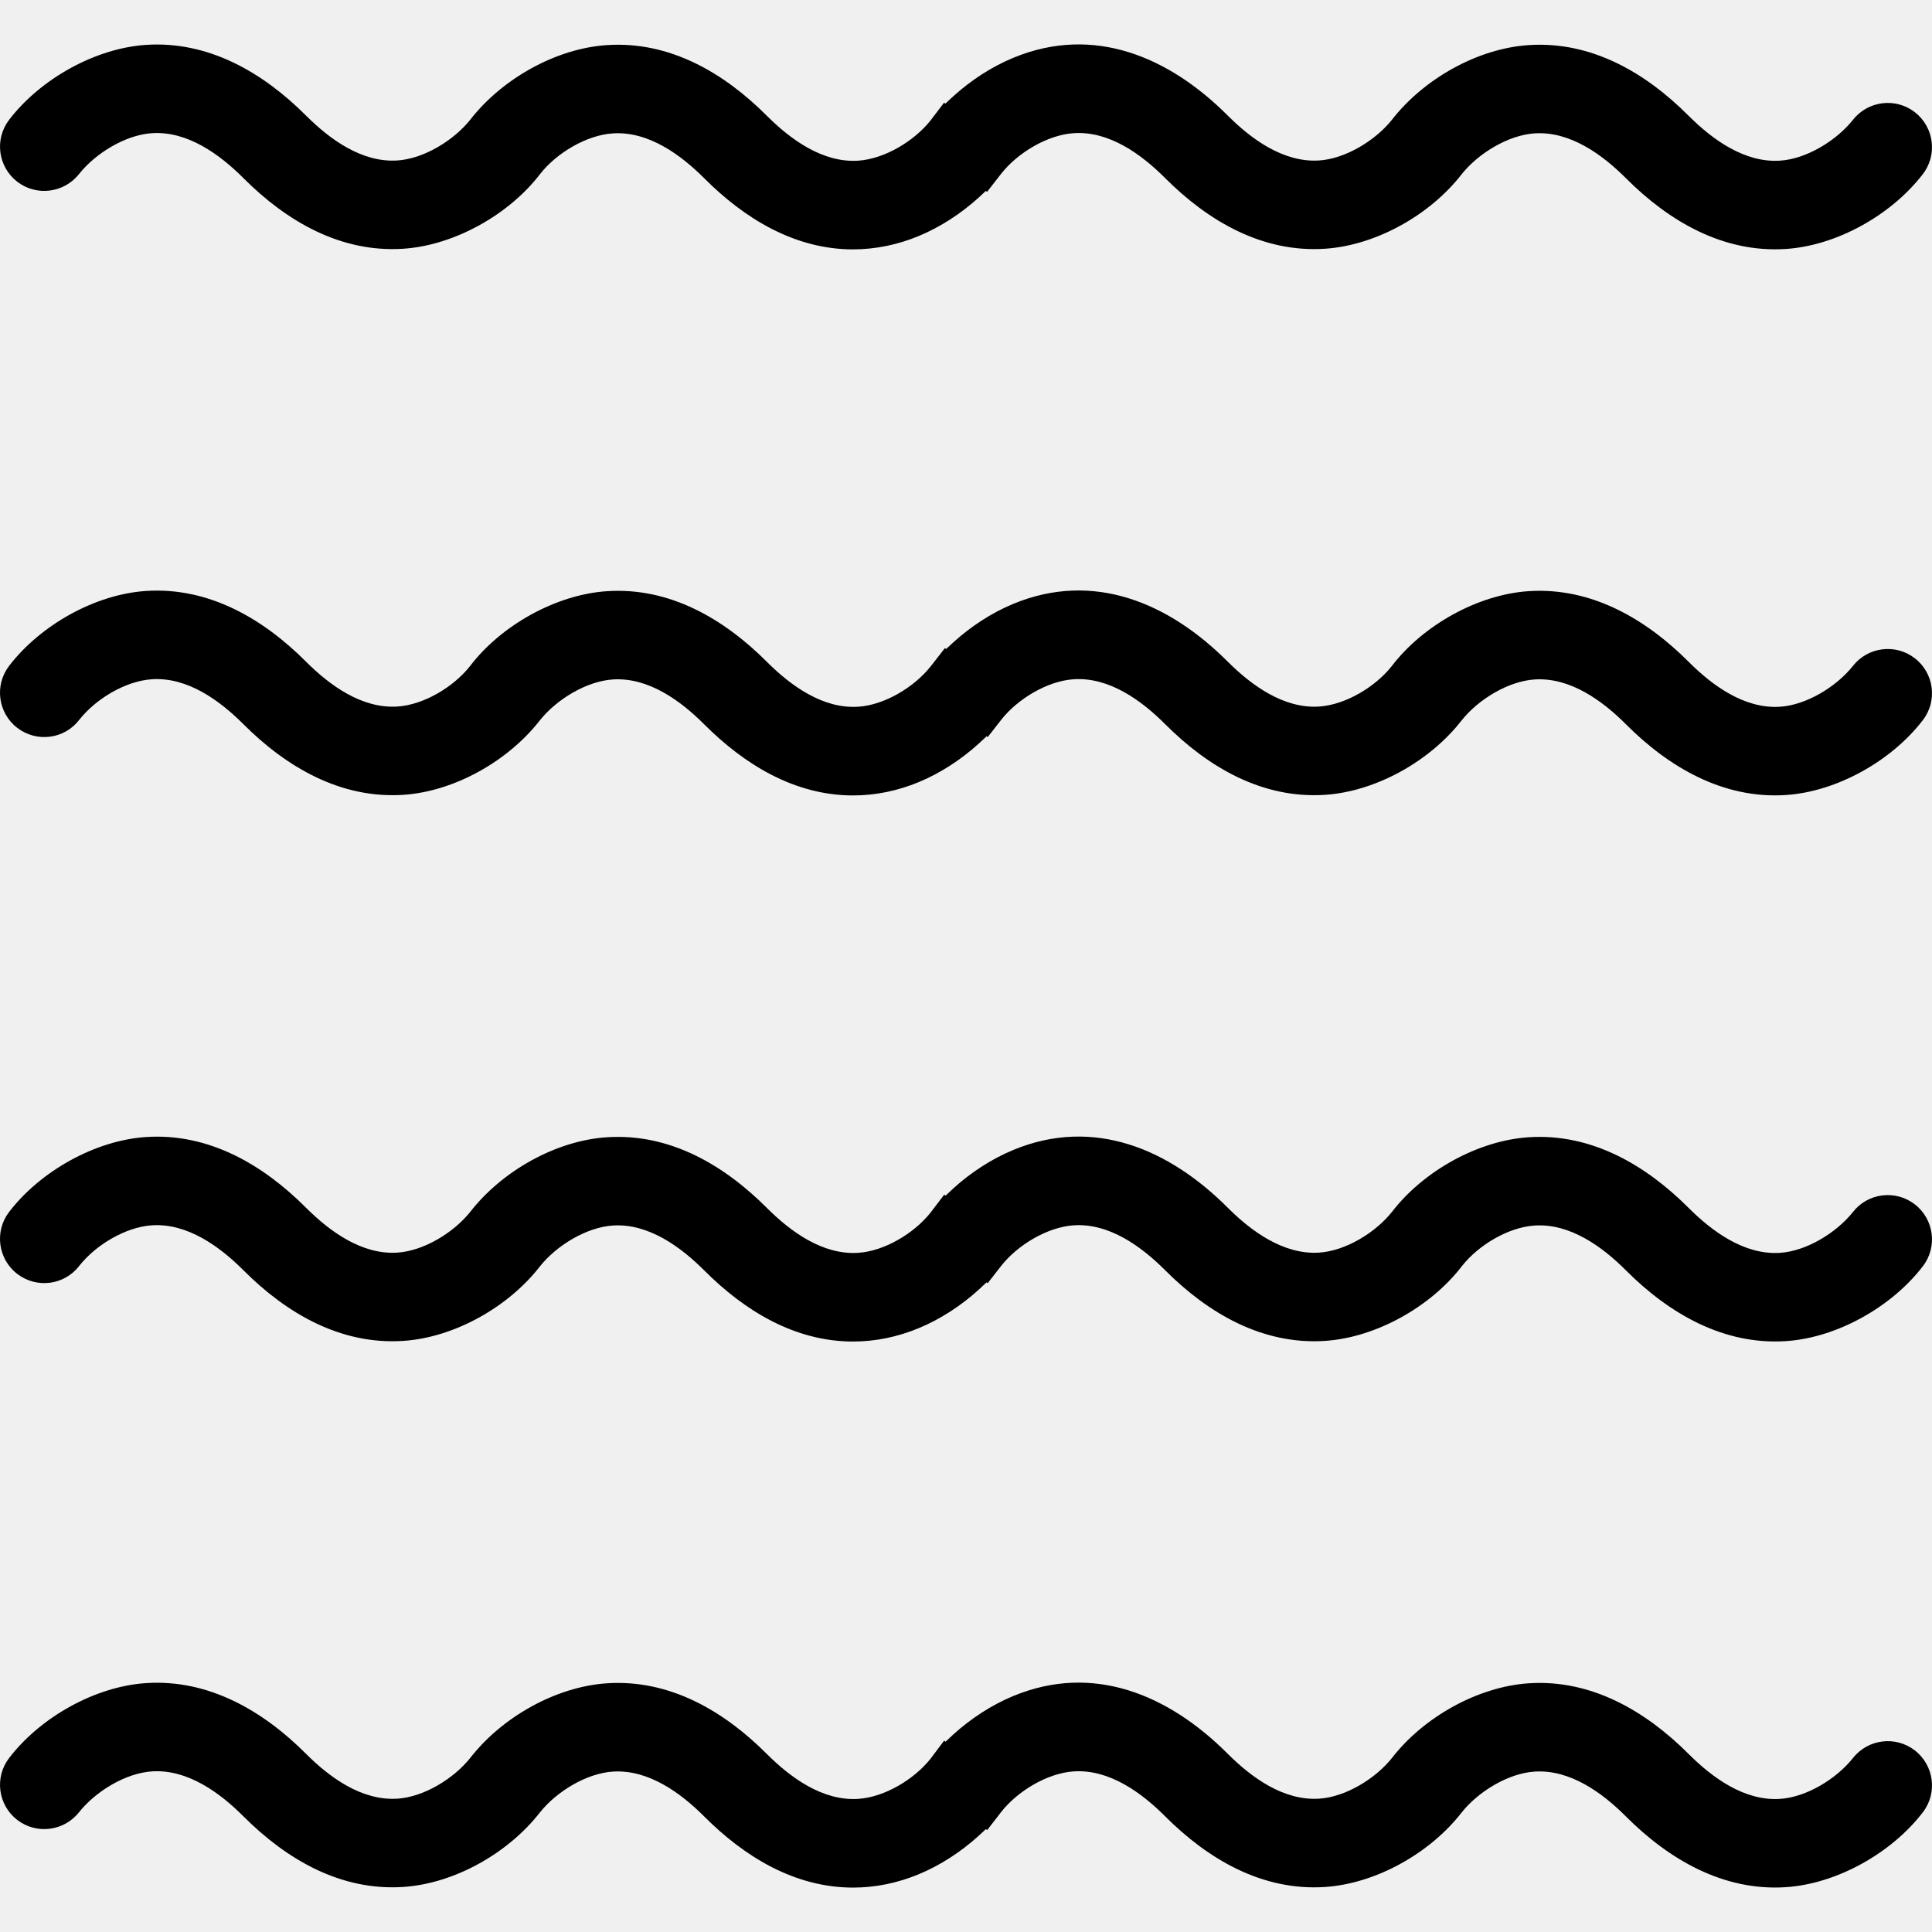
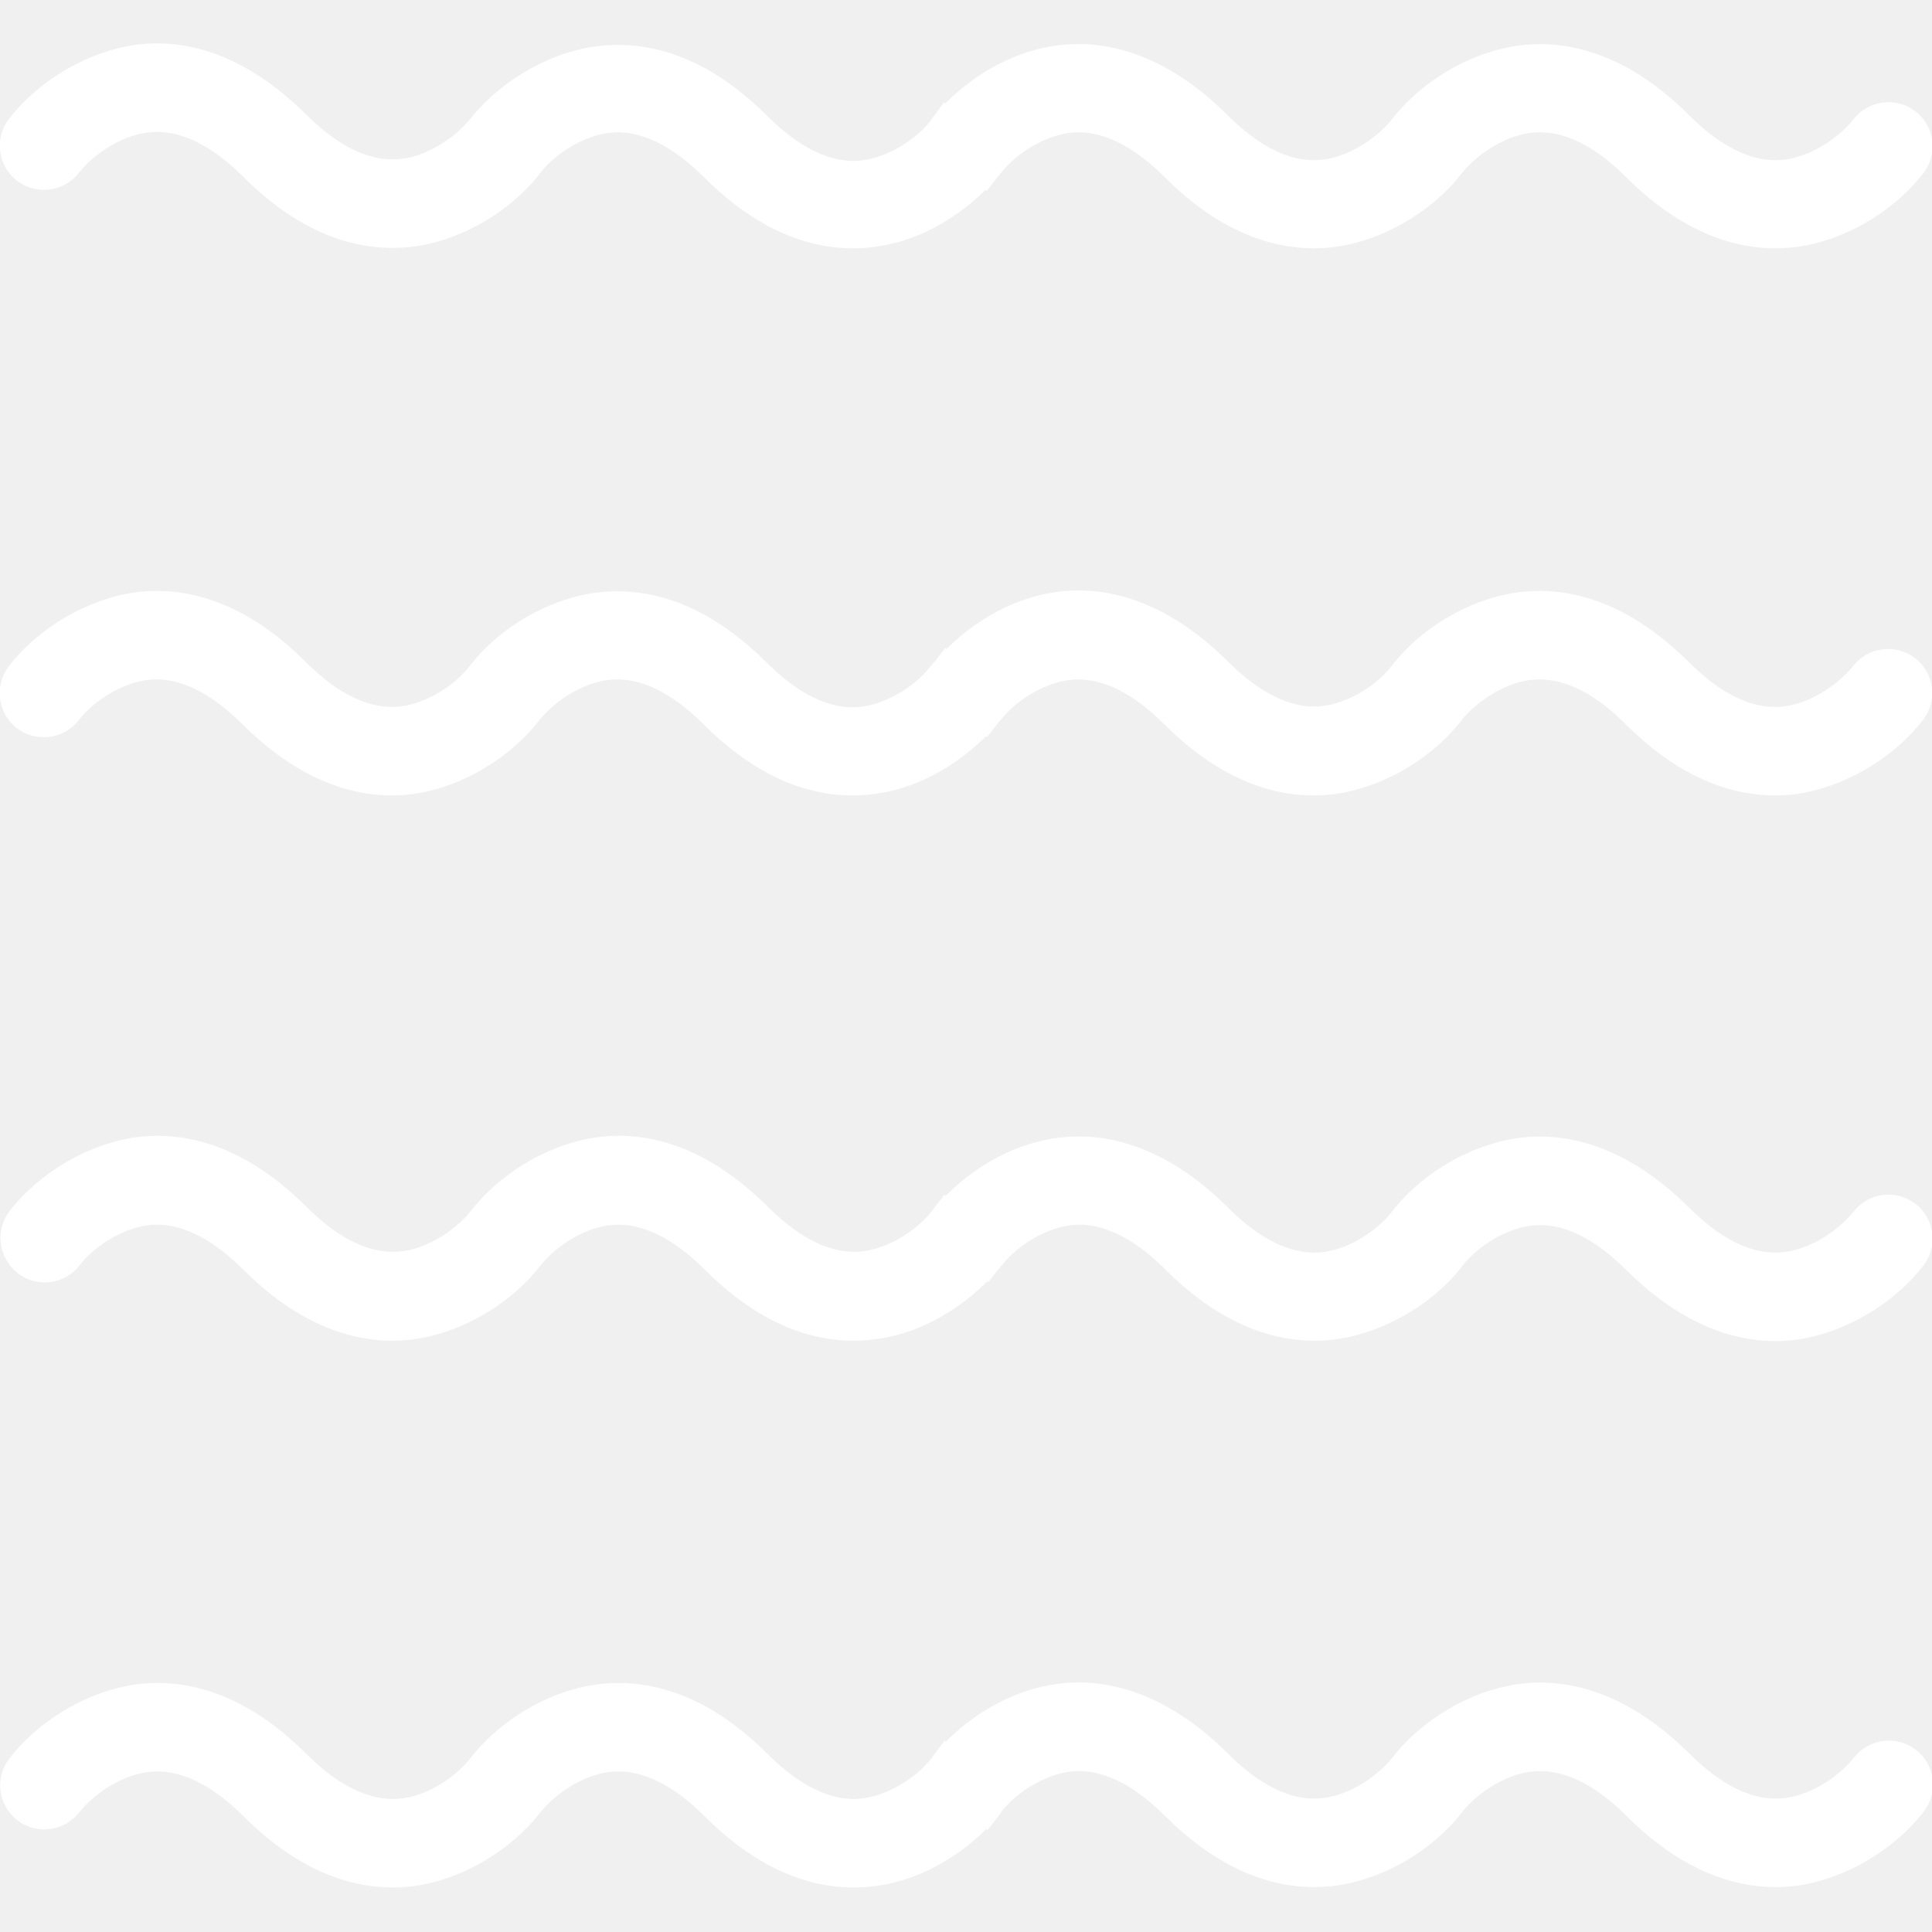
- <svg xmlns="http://www.w3.org/2000/svg" xml:space="preserve" width="512px" height="512px" version="1.1" style="shape-rendering:geometricPrecision; text-rendering:geometricPrecision; image-rendering:optimizeQuality; fill-rule:evenodd; clip-rule:evenodd" viewBox="0 0 512 512">
-   <defs>
-     <style type="text/css">
-    
-     .fil0 {fill:black}
-    
-   </style>
-   </defs>
+ <svg xmlns="http://www.w3.org/2000/svg" version="1.1" id="Layer_1" x="0px" y="0px" viewBox="0 0 512 512" style="enable-background:new 0 0 512 512;" xml:space="preserve">
+   <style type="text/css">
+ 	.st0{fill-rule:evenodd;clip-rule:evenodd;fill:#FFFFFF;}
+ </style>
  <g id="Layer_x0020_1">
-     <path class="fil0" d="M246.85 176.32c0.28,-0.38 0.58,-0.75 0.88,-1.12l2.69 -3.46 0.31 0.26c0.65,-0.63 1.3,-1.23 1.94,-1.8 4.65,-4.2 10.07,-7.77 15.86,-10.17 21.3,-8.82 41.3,-0.24 56.83,15.31 6.3,6.29 14.86,12.52 24.24,11.9 7.03,-0.47 14.9,-5.23 19.25,-10.74 8.25,-10.79 22.77,-18.96 36.3,-19.84 16.57,-1.07 30.99,7.35 42.36,18.73 6.28,6.3 14.79,12.49 24.16,11.91 7.05,-0.44 14.98,-5.31 19.36,-10.8 3.97,-5.08 11.3,-6.01 16.41,-2.06 5.11,3.94 6.07,11.28 2.14,16.4 -8.26,10.78 -22.77,18.96 -36.31,19.85 -16.57,1.09 -30.99,-7.34 -42.35,-18.72 -6.29,-6.3 -14.8,-12.49 -24.17,-11.91 -7.05,0.44 -14.97,5.3 -19.35,10.79 -8.34,10.77 -22.67,18.9 -36.26,19.79 -16.61,1.09 -30.96,-7.31 -42.36,-18.73 -6.31,-6.31 -14.84,-12.51 -24.24,-11.9 -7.01,0.46 -14.88,5.24 -19.21,10.74l-0.17 0.23c-0.28,0.38 -0.58,0.75 -0.88,1.12l-2.53 3.24 -0.29 -0.22c-0.71,0.69 -1.43,1.35 -2.13,1.99 -4.64,4.19 -10.07,7.76 -15.86,10.16 -5.53,2.29 -11.39,3.53 -17.39,3.53 -15.48,0 -28.79,-8.17 -39.44,-18.83 -6.3,-6.3 -14.8,-12.49 -24.17,-11.91 -7.05,0.44 -14.97,5.3 -19.36,10.79 -8.38,10.78 -22.62,18.89 -36.25,19.79 -16.58,1.08 -30.99,-7.35 -42.36,-18.73 -6.31,-6.31 -14.85,-12.52 -24.24,-11.9 -7.03,0.46 -14.9,5.22 -19.24,10.73 -3.93,5.15 -11.29,6.1 -16.43,2.16 -5.14,-3.94 -6.11,-11.3 -2.17,-16.44 8.28,-10.79 22.76,-18.97 36.31,-19.85 16.58,-1.08 30.99,7.34 42.36,18.73 6.3,6.31 14.85,12.51 24.24,11.9 7.03,-0.46 14.9,-5.22 19.24,-10.73 8.23,-10.79 22.79,-18.96 36.3,-19.84 16.6,-1.09 30.95,7.31 42.36,18.72 6.3,6.31 14.84,12.52 24.23,11.9 7.02,-0.46 14.88,-5.24 19.21,-10.74l0.18 -0.23zm0.13 -144.89c0.09,-0.12 0.18,-0.24 0.27,-0.36l2.95 -3.87 0.34 0.27c0.71,-0.7 1.43,-1.36 2.13,-1.99 4.64,-4.2 10.07,-7.76 15.86,-10.16 21.3,-8.82 41.3,-0.25 56.83,15.3 6.3,6.3 14.79,12.48 24.17,11.91 7.05,-0.44 14.97,-5.31 19.35,-10.79 8.37,-10.78 22.64,-18.9 36.26,-19.79 16.61,-1.09 30.96,7.31 42.36,18.73 6.28,6.28 14.81,12.48 24.16,11.9 7.06,-0.43 14.99,-5.31 19.37,-10.8 3.98,-5.07 11.3,-6 16.41,-2.06 5.1,3.95 6.07,11.28 2.14,16.41 -8.27,10.78 -22.76,18.96 -36.31,19.85 -16.6,1.08 -30.96,-7.32 -42.36,-18.73 -6.28,-6.29 -14.8,-12.49 -24.16,-11.91 -7.05,0.44 -14.97,5.3 -19.36,10.79 -8.33,10.77 -22.66,18.89 -36.26,19.79 -16.59,1.09 -30.96,-7.32 -42.36,-18.73 -6.3,-6.31 -14.83,-12.52 -24.22,-11.9 -7.02,0.46 -14.89,5.24 -19.22,10.74l-0.18 0.23c-0.28,0.38 -0.57,0.76 -0.88,1.13l-2.69 3.46 -0.31 -0.27c-0.65,0.63 -1.3,1.23 -1.94,1.81 -4.64,4.19 -10.07,7.76 -15.86,10.16 -5.53,2.29 -11.39,3.53 -17.39,3.54 -15.48,0 -28.79,-8.17 -39.44,-18.84 -6.3,-6.3 -14.85,-12.52 -24.24,-11.9 -7.03,0.46 -14.9,5.22 -19.24,10.73 -8.24,10.79 -22.79,18.96 -36.3,19.84 -16.61,1.09 -30.96,-7.31 -42.36,-18.73 -6.29,-6.29 -14.8,-12.48 -24.16,-11.9 -7.06,0.43 -14.99,5.31 -19.37,10.8 -3.98,5.07 -11.3,6 -16.41,2.06 -5.1,-3.95 -6.07,-11.28 -2.14,-16.4 8.26,-10.79 22.77,-18.97 36.31,-19.86 16.58,-1.08 30.98,7.35 42.36,18.73 6.29,6.29 14.79,12.49 24.16,11.91 7.06,-0.44 14.98,-5.31 19.36,-10.79 8.38,-10.78 22.62,-18.9 36.26,-19.79 16.59,-1.09 30.96,7.32 42.35,18.73 6.3,6.3 14.85,12.52 24.23,11.9 7.01,-0.47 14.87,-5.22 19.2,-10.72l0.33 -0.43zm3.6 430.14c0.7,-0.68 1.4,-1.33 2.09,-1.95 4.64,-4.19 10.07,-7.76 15.86,-10.16 21.3,-8.82 41.3,-0.24 56.83,15.31 6.3,6.3 14.79,12.47 24.17,11.9 7.05,-0.43 14.97,-5.29 19.35,-10.78 8.33,-10.77 22.67,-18.9 36.26,-19.8 16.58,-1.09 30.99,7.35 42.36,18.73 6.29,6.3 14.8,12.49 24.16,11.91 7.06,-0.43 14.99,-5.31 19.37,-10.8 3.98,-5.07 11.3,-6.01 16.41,-2.06 5.1,3.94 6.07,11.28 2.14,16.4 -8.27,10.79 -22.77,18.96 -36.31,19.85 -16.57,1.09 -30.99,-7.34 -42.36,-18.72 -6.29,-6.3 -14.79,-12.49 -24.16,-11.91 -7.06,0.43 -14.98,5.3 -19.36,10.79 -8.34,10.77 -22.66,18.89 -36.26,19.79 -16.6,1.09 -30.96,-7.32 -42.36,-18.73 -6.3,-6.31 -14.84,-12.52 -24.23,-11.9 -7.01,0.46 -14.87,5.23 -19.2,10.73l-0.23 0.29c-0.21,0.28 -0.43,0.57 -0.65,0.85l-2.86 3.7 -0.33 -0.28c-0.65,0.63 -1.3,1.23 -1.94,1.81 -4.65,4.19 -10.07,7.76 -15.86,10.16 -5.53,2.29 -11.39,3.53 -17.39,3.53 -15.48,0 -28.79,-8.17 -39.44,-18.83 -6.29,-6.3 -14.8,-12.49 -24.17,-11.91 -7.05,0.43 -14.97,5.3 -19.36,10.79 -8.37,10.77 -22.62,18.89 -36.25,19.78 -16.6,1.1 -30.96,-7.31 -42.36,-18.72 -6.28,-6.29 -14.8,-12.49 -24.16,-11.91 -7.06,0.44 -14.99,5.31 -19.37,10.8 -3.98,5.07 -11.3,6 -16.41,2.06 -5.1,-3.95 -6.07,-11.28 -2.14,-16.4 8.27,-10.79 22.76,-18.97 36.31,-19.85 16.58,-1.08 30.98,7.34 42.36,18.73 6.29,6.3 14.79,12.47 24.17,11.9 7.05,-0.43 14.97,-5.3 19.35,-10.79 8.38,-10.77 22.62,-18.89 36.25,-19.79 16.61,-1.09 30.96,7.32 42.36,18.73 6.31,6.31 14.84,12.52 24.23,11.9 7.01,-0.46 14.86,-5.2 19.19,-10.69l3.57 -4.75 0.37 0.29zm-3.5 -140.84c0.03,-0.03 0.05,-0.07 0.07,-0.1l3.09 -4.04 0.34 0.27c0.7,-0.68 1.4,-1.33 2.09,-1.95 4.64,-4.2 10.07,-7.76 15.86,-10.16 21.3,-8.82 41.3,-0.25 56.83,15.3 6.29,6.29 14.81,12.48 24.17,11.91 7.05,-0.44 14.97,-5.29 19.34,-10.78 8.3,-10.78 22.71,-18.92 36.28,-19.8 16.57,-1.08 30.99,7.35 42.35,18.73 6.29,6.29 14.8,12.49 24.16,11.91 7.06,-0.44 14.98,-5.31 19.37,-10.8 3.96,-5.09 11.3,-6.01 16.41,-2.06 5.1,3.94 6.07,11.28 2.14,16.4 -8.27,10.79 -22.76,18.97 -36.31,19.85 -16.57,1.08 -30.99,-7.35 -42.36,-18.73 -6.3,-6.31 -14.84,-12.52 -24.23,-11.9 -7.03,0.46 -14.91,5.23 -19.25,10.74 -8.25,10.78 -22.77,18.94 -36.29,19.83 -16.6,1.09 -30.97,-7.32 -42.37,-18.73 -6.3,-6.3 -14.83,-12.52 -24.22,-11.9 -7.02,0.47 -14.89,5.24 -19.22,10.74l-0.17 0.22c-0.28,0.39 -0.59,0.78 -0.9,1.15l-2.51 3.23 -0.29 -0.23c-0.71,0.69 -1.43,1.36 -2.13,1.99 -4.65,4.2 -10.07,7.76 -15.86,10.16 -5.53,2.29 -11.39,3.54 -17.39,3.54 -15.48,0 -28.79,-8.17 -39.44,-18.84 -6.29,-6.28 -14.8,-12.49 -24.16,-11.91 -7.05,0.44 -14.98,5.3 -19.36,10.79 -8.33,10.77 -22.67,18.9 -36.26,19.79 -16.61,1.09 -30.96,-7.31 -42.36,-18.73 -6.31,-6.31 -14.85,-12.51 -24.24,-11.9 -7.03,0.46 -14.91,5.23 -19.25,10.74 -3.94,5.13 -11.28,6.09 -16.42,2.15 -5.14,-3.94 -6.11,-11.3 -2.17,-16.44 8.27,-10.78 22.77,-18.96 36.31,-19.85 16.6,-1.09 30.96,7.32 42.36,18.73 6.28,6.29 14.8,12.49 24.16,11.91 7.06,-0.44 14.98,-5.31 19.36,-10.79 8.39,-10.78 22.61,-18.9 36.26,-19.79 16.6,-1.08 30.95,7.32 42.36,18.73 6.3,6.31 14.83,12.52 24.22,11.9 7.01,-0.46 14.87,-5.22 19.2,-10.71l0.43 -0.57z" />
+     <path class="st0" d="M246.9,176.3c0.3-0.4,0.6-0.8,0.9-1.1l2.7-3.5l0.3,0.3c0.6-0.6,1.3-1.2,1.9-1.8c4.6-4.2,10.1-7.8,15.9-10.2   c21.3-8.8,41.3-0.2,56.8,15.3c6.3,6.3,14.9,12.5,24.2,11.9c7-0.5,14.9-5.2,19.2-10.7c8.2-10.8,22.8-19,36.3-19.8   c16.6-1.1,31,7.4,42.4,18.7c6.3,6.3,14.8,12.5,24.2,11.9c7-0.4,15-5.3,19.4-10.8c4-5.1,11.3-6,16.4-2.1c5.1,3.9,6.1,11.3,2.1,16.4   c-8.3,10.8-22.8,19-36.3,19.9c-16.6,1.1-31-7.3-42.4-18.7c-6.3-6.3-14.8-12.5-24.2-11.9c-7,0.4-15,5.3-19.4,10.8   c-8.3,10.8-22.7,18.9-36.3,19.8c-16.6,1.1-31-7.3-42.4-18.7c-6.3-6.3-14.8-12.5-24.2-11.9c-7,0.5-14.9,5.2-19.2,10.7l-0.2,0.2   c-0.3,0.4-0.6,0.8-0.9,1.1l-2.5,3.2l-0.3-0.2c-0.7,0.7-1.4,1.4-2.1,2c-4.6,4.2-10.1,7.8-15.9,10.2c-5.5,2.3-11.4,3.5-17.4,3.5   c-15.5,0-28.8-8.2-39.4-18.8c-6.3-6.3-14.8-12.5-24.2-11.9c-7.1,0.4-15,5.3-19.4,10.8c-8.4,10.8-22.6,18.9-36.2,19.8   c-16.6,1.1-31-7.4-42.4-18.7c-6.3-6.3-14.8-12.5-24.2-11.9c-7,0.5-14.9,5.2-19.2,10.7c-3.9,5.1-11.3,6.1-16.4,2.2   s-6.1-11.3-2.2-16.4c8.3-10.8,22.8-19,36.3-19.9c16.6-1.1,31,7.3,42.4,18.7c6.3,6.3,14.8,12.5,24.2,11.9c7-0.5,14.9-5.2,19.2-10.7   c8.2-10.8,22.8-19,36.3-19.8c16.6-1.1,30.9,7.3,42.4,18.7c6.3,6.3,14.8,12.5,24.2,11.9c7-0.5,14.9-5.2,19.2-10.7L246.9,176.3   L246.9,176.3z M247,31.4c0.1-0.1,0.2-0.2,0.3-0.4l2.9-3.9l0.3,0.3c0.7-0.7,1.4-1.4,2.1-2c4.6-4.2,10.1-7.8,15.9-10.2   c21.3-8.8,41.3-0.2,56.8,15.3c6.3,6.3,14.8,12.5,24.2,11.9c7-0.4,15-5.3,19.4-10.8c8.4-10.8,22.6-18.9,36.3-19.8   c16.6-1.1,31,7.3,42.4,18.7c6.3,6.3,14.8,12.5,24.2,11.9c7.1-0.4,15-5.3,19.4-10.8c4-5.1,11.3-6,16.4-2.1   c5.1,3.9,6.1,11.3,2.1,16.4c-8.3,10.8-22.8,19-36.3,19.8c-16.6,1.1-31-7.3-42.4-18.7c-6.3-6.3-14.8-12.5-24.2-11.9   c-7,0.4-15,5.3-19.4,10.8c-8.3,10.8-22.7,18.9-36.3,19.8c-16.6,1.1-31-7.3-42.4-18.7c-6.3-6.3-14.8-12.5-24.2-11.9   c-7,0.5-14.9,5.2-19.2,10.7l-0.2,0.2c-0.3,0.4-0.6,0.8-0.9,1.1l-2.7,3.5l-0.3-0.3c-0.6,0.6-1.3,1.2-1.9,1.8   c-4.6,4.2-10.1,7.8-15.9,10.2c-5.5,2.3-11.4,3.5-17.4,3.5c-15.5,0-28.8-8.2-39.4-18.8c-6.3-6.3-14.9-12.5-24.2-11.9   c-7,0.5-14.9,5.2-19.2,10.7c-8.2,10.8-22.8,19-36.3,19.8c-16.6,1.1-31-7.3-42.4-18.7c-6.3-6.3-14.8-12.5-24.2-11.9   c-7.1,0.4-15,5.3-19.4,10.8c-4,5.1-11.3,6-16.4,2.1c-5.1-4-6.1-11.3-2.1-16.4c8.3-10.8,22.8-19,36.3-19.9   c16.6-1.1,31,7.4,42.4,18.7c6.3,6.3,14.8,12.5,24.2,11.9c7.1-0.4,15-5.3,19.4-10.8C133,21,147.2,12.8,160.9,12   c16.6-1.1,31,7.3,42.4,18.7c6.3,6.3,14.9,12.5,24.2,11.9c7-0.5,14.9-5.2,19.2-10.7L247,31.4L247,31.4z M250.6,461.6   c0.7-0.7,1.4-1.3,2.1-2c4.6-4.2,10.1-7.8,15.9-10.2c21.3-8.8,41.3-0.2,56.8,15.3c6.3,6.3,14.8,12.5,24.2,11.9   c7-0.4,15-5.3,19.4-10.8c8.3-10.8,22.7-18.9,36.3-19.8c16.6-1.1,31,7.4,42.4,18.7c6.3,6.3,14.8,12.5,24.2,11.9   c7.1-0.4,15-5.3,19.4-10.8c4-5.1,11.3-6,16.4-2.1c5.1,3.9,6.1,11.3,2.1,16.4c-8.3,10.8-22.8,19-36.3,19.9   c-16.6,1.1-31-7.3-42.4-18.7c-6.3-6.3-14.8-12.5-24.2-11.9c-7.1,0.4-15,5.3-19.4,10.8c-8.3,10.8-22.7,18.9-36.3,19.8   c-16.6,1.1-31-7.3-42.4-18.7c-6.3-6.3-14.8-12.5-24.2-11.9c-7,0.5-14.9,5.2-19.2,10.7l-0.2,0.3c-0.2,0.3-0.4,0.6-0.6,0.9l-2.9,3.7   l-0.3-0.3c-0.6,0.6-1.3,1.2-1.9,1.8c-4.6,4.2-10.1,7.8-15.9,10.2c-5.5,2.3-11.4,3.5-17.4,3.5c-15.5,0-28.8-8.2-39.4-18.8   c-6.3-6.3-14.8-12.5-24.2-11.9c-7.1,0.4-15,5.3-19.4,10.8c-8.4,10.8-22.6,18.9-36.2,19.8c-16.6,1.1-31-7.3-42.4-18.7   c-6.3-6.3-14.8-12.5-24.2-11.9c-7.1,0.4-15,5.3-19.4,10.8c-4,5.1-11.3,6-16.4,2.1c-5.1-4-6.1-11.3-2.1-16.4   c8.3-10.8,22.8-19,36.3-19.9c16.6-1.1,31,7.3,42.4,18.7c6.3,6.3,14.8,12.5,24.2,11.9c7.1-0.4,15-5.3,19.3-10.8   c8.4-10.8,22.6-18.9,36.3-19.8c16.6-1.1,31,7.3,42.4,18.7c6.3,6.3,14.8,12.5,24.2,11.9c7-0.5,14.9-5.2,19.2-10.7l3.6-4.8   L250.6,461.6L250.6,461.6z M247.1,320.7c0,0,0.1-0.1,0.1-0.1l3.1-4l0.3,0.3c0.7-0.7,1.4-1.3,2.1-2c4.6-4.2,10.1-7.8,15.9-10.2   c21.3-8.8,41.3-0.2,56.8,15.3c6.3,6.3,14.8,12.5,24.2,11.9c7-0.4,15-5.3,19.3-10.8c8.3-10.8,22.7-18.9,36.3-19.8   c16.6-1.1,31,7.4,42.4,18.7c6.3,6.3,14.8,12.5,24.2,11.9c7.1-0.4,15-5.3,19.4-10.8c4-5.1,11.3-6,16.4-2.1   c5.1,3.9,6.1,11.3,2.1,16.4c-8.3,10.8-22.8,19-36.3,19.9c-16.6,1.1-31-7.4-42.4-18.7c-6.3-6.3-14.8-12.5-24.2-11.9   c-7,0.5-14.9,5.2-19.2,10.7c-8.2,10.8-22.8,18.9-36.3,19.8c-16.6,1.1-31-7.3-42.4-18.7c-6.3-6.3-14.8-12.5-24.2-11.9   c-7,0.5-14.9,5.2-19.2,10.7l-0.2,0.2c-0.3,0.4-0.6,0.8-0.9,1.1l-2.5,3.2l-0.3-0.2c-0.7,0.7-1.4,1.4-2.1,2   c-4.6,4.2-10.1,7.8-15.9,10.2c-5.5,2.3-11.4,3.5-17.4,3.5c-15.5,0-28.8-8.2-39.4-18.8c-6.3-6.3-14.8-12.5-24.2-11.9   c-7.1,0.4-15,5.3-19.4,10.8c-8.3,10.8-22.7,18.9-36.3,19.8c-16.6,1.1-31-7.3-42.4-18.7c-6.3-6.3-14.8-12.5-24.2-11.9   c-7,0.5-14.9,5.2-19.2,10.7c-3.9,5.1-11.3,6.1-16.4,2.1s-6.1-11.3-2.2-16.4c8.3-10.8,22.8-19,36.3-19.9c16.6-1.1,31,7.3,42.4,18.7   c6.3,6.3,14.8,12.5,24.2,11.9c7.1-0.4,15-5.3,19.4-10.8c8.4-10.8,22.6-18.9,36.3-19.8c16.6-1.1,30.9,7.3,42.4,18.7   c6.3,6.3,14.8,12.5,24.2,11.9c7-0.5,14.9-5.2,19.2-10.7L247.1,320.7L247.1,320.7z" />
  </g>
</svg>
